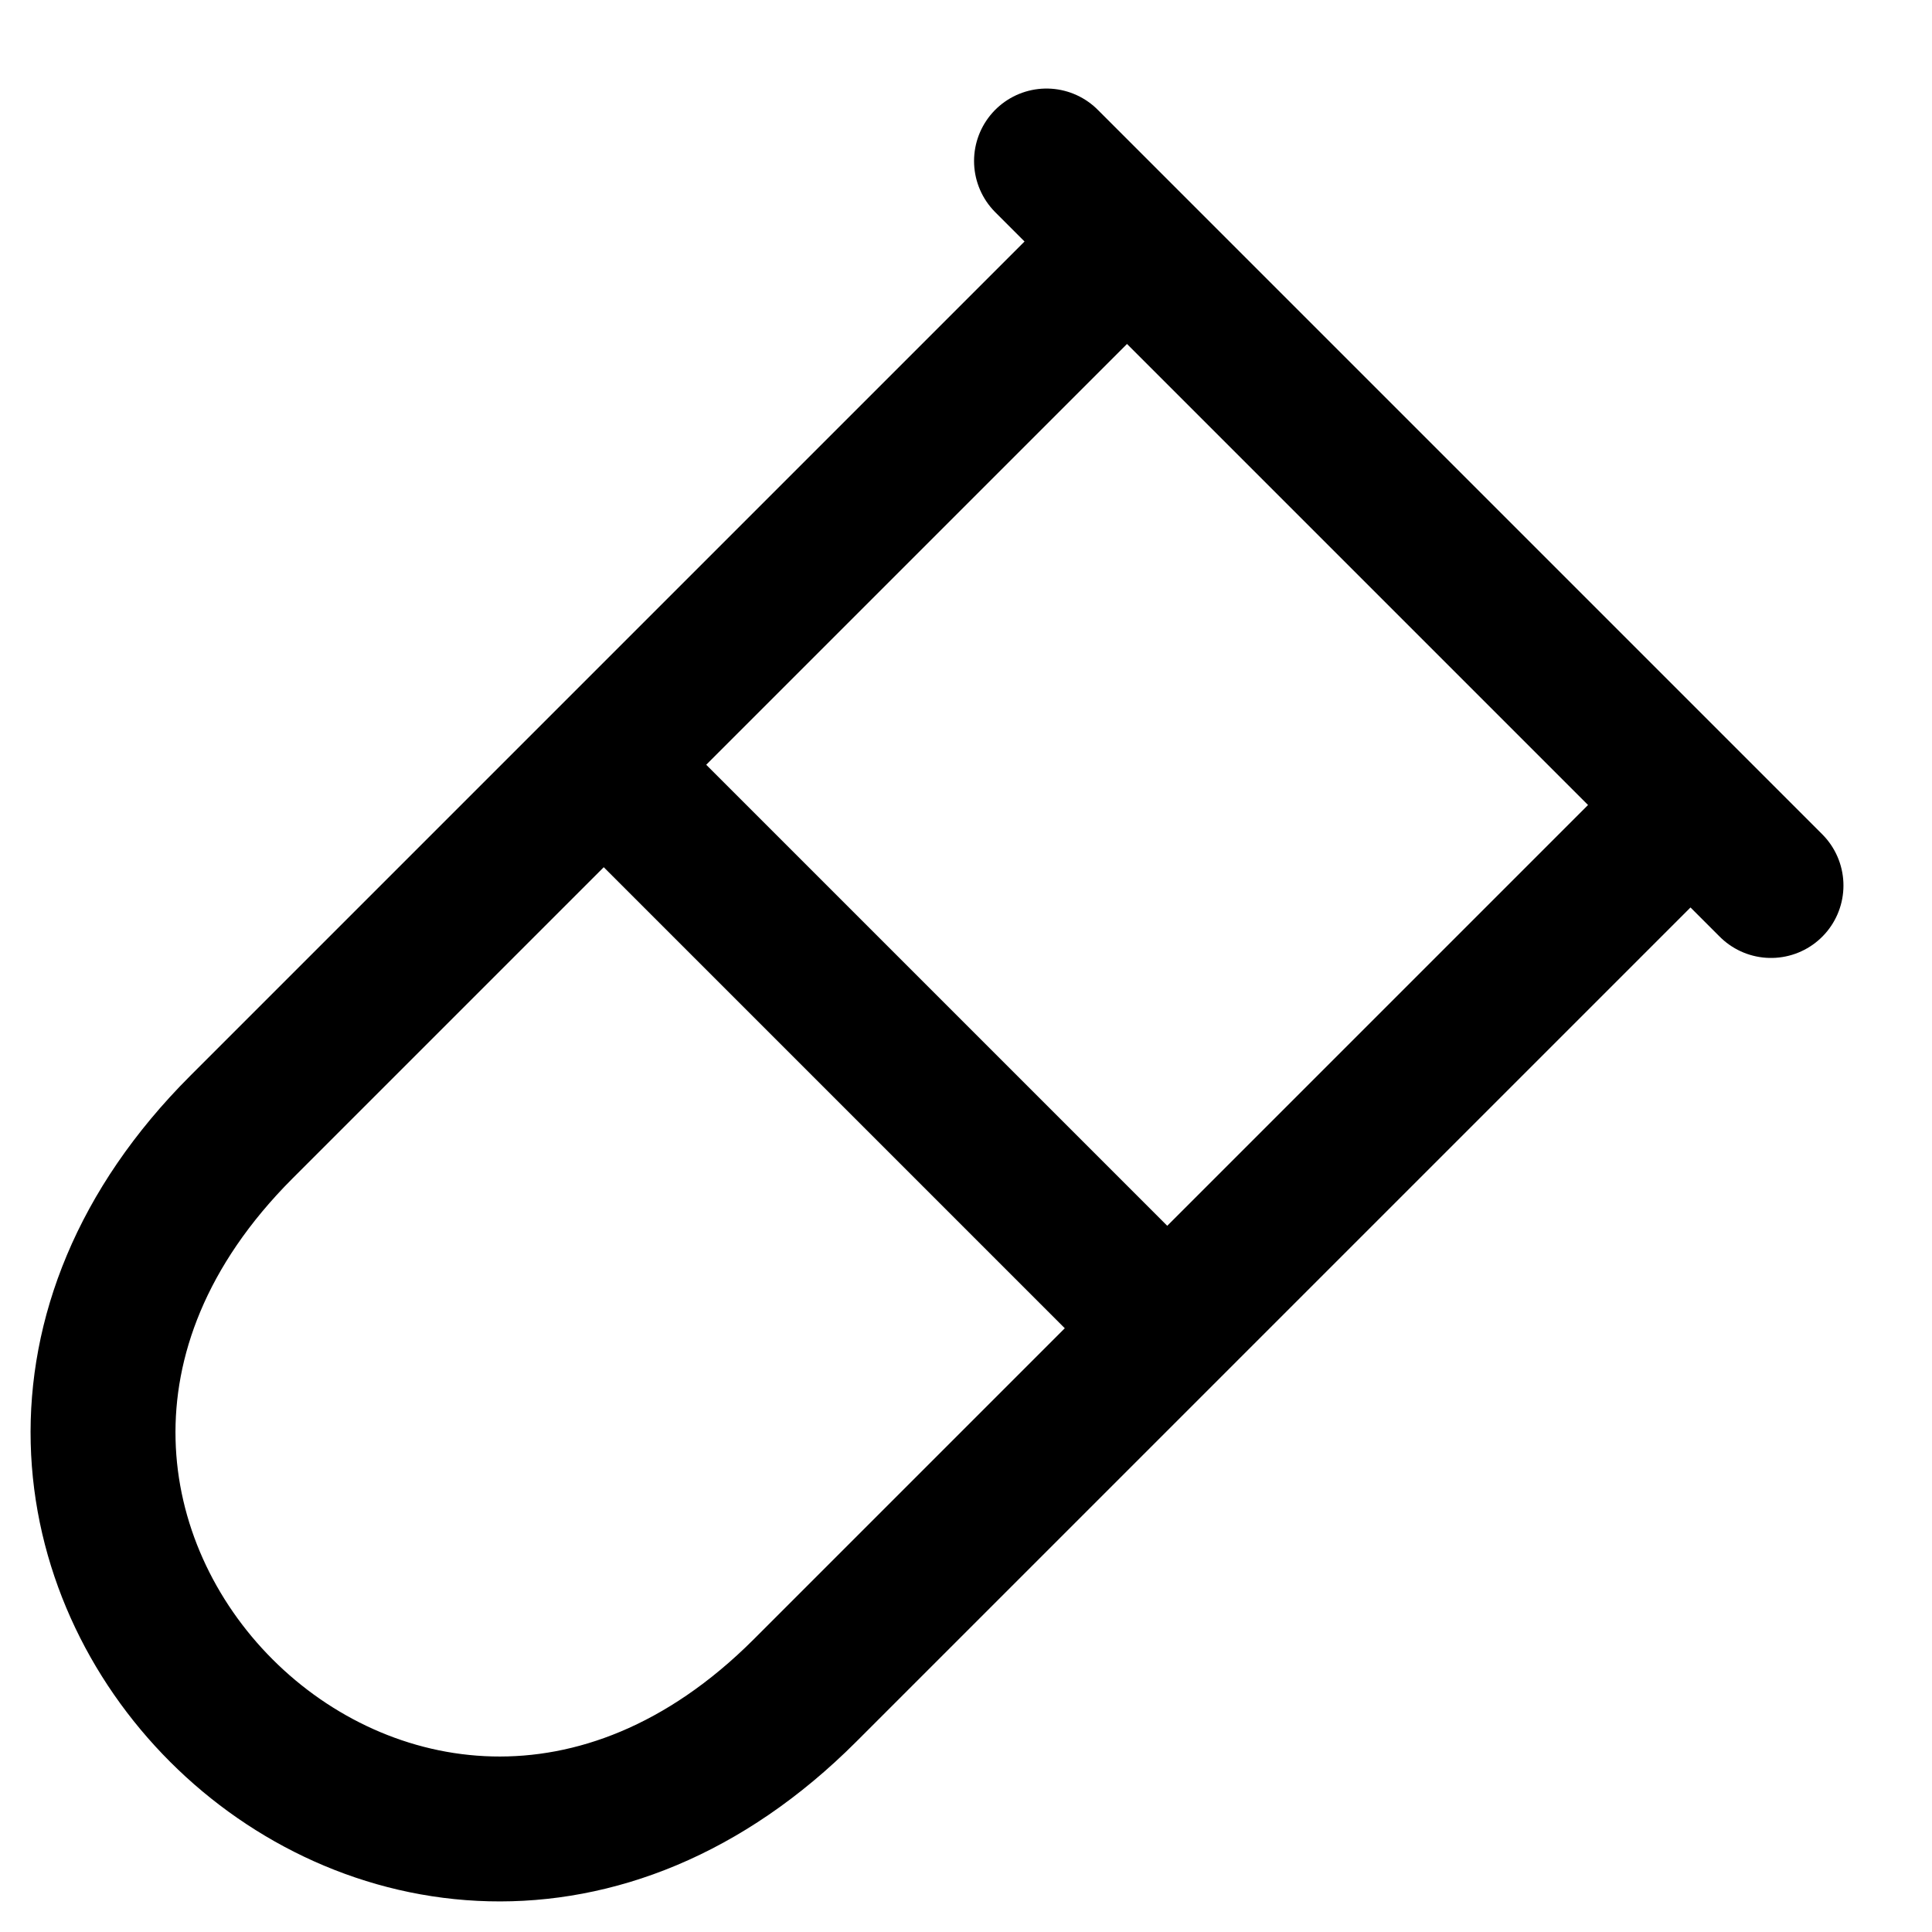
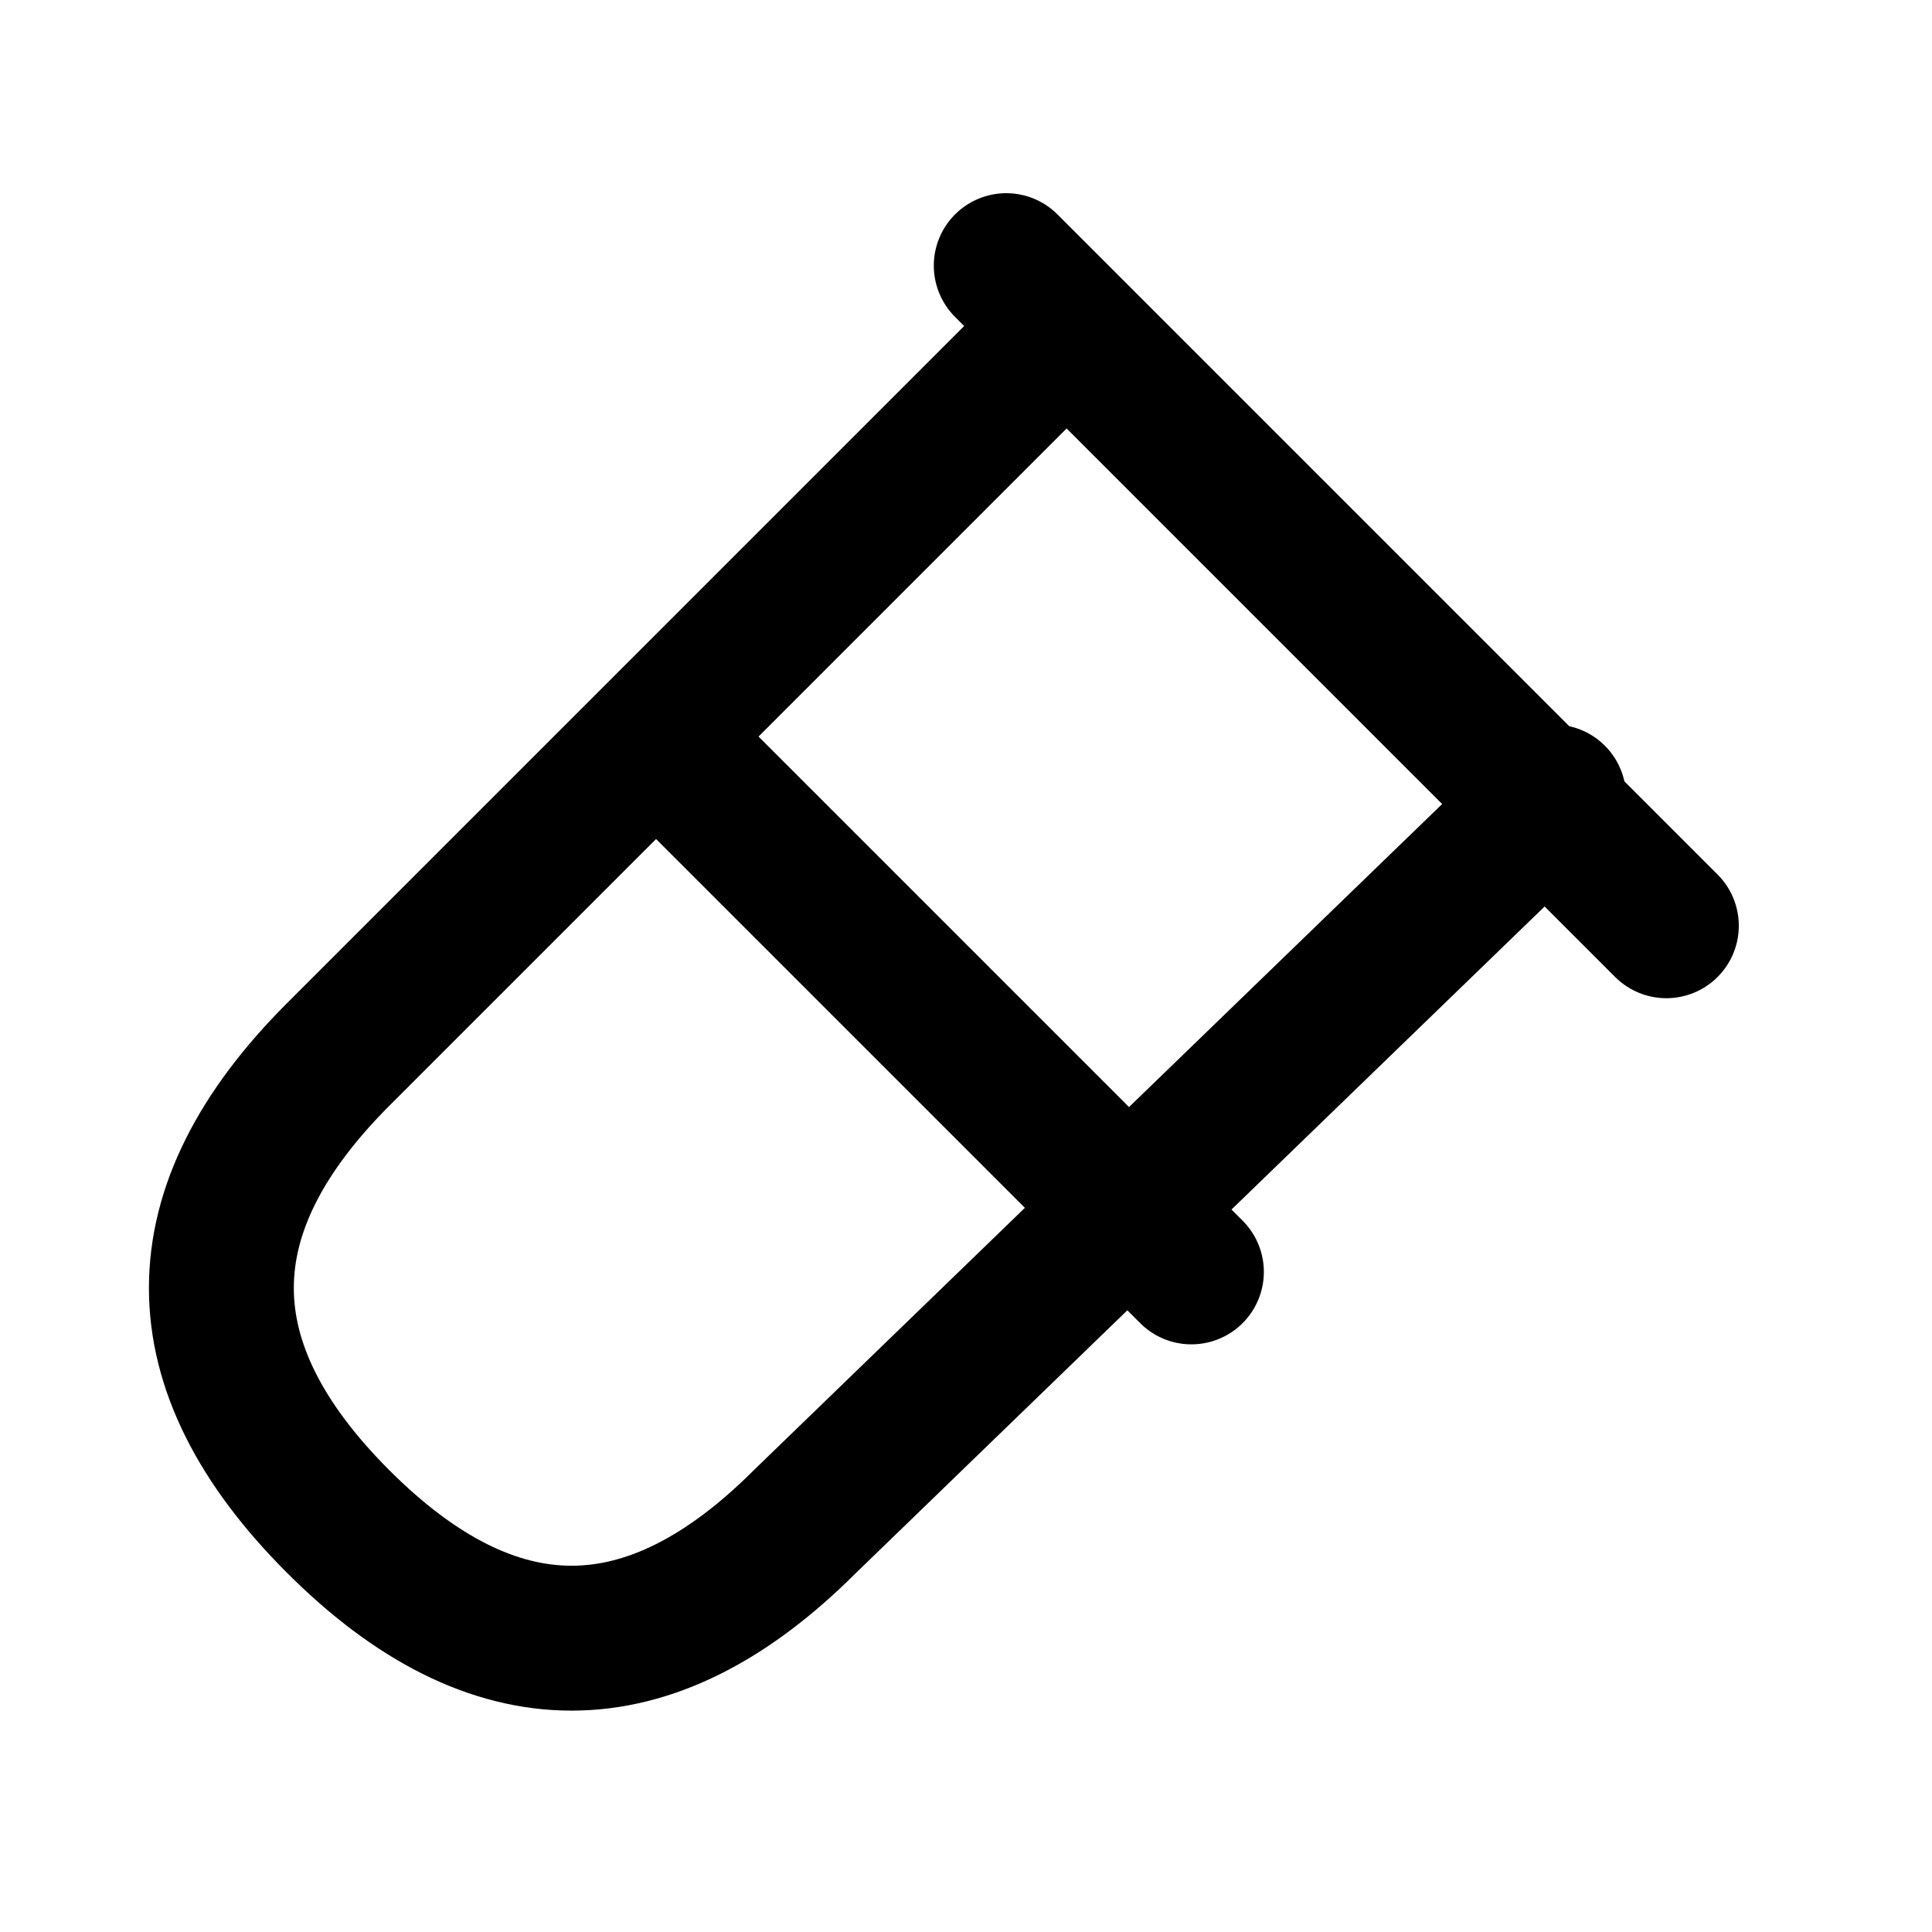
<svg xmlns="http://www.w3.org/2000/svg" width="24" height="24" viewBox="0 0 24 24" fill="none" stroke="currentColor" stroke-width="1.8" stroke-linecap="round" stroke-linejoin="round">
-   <path d="m13 2 9 9M14 3 3 14c-5 5 2 12 7 7L21 10M8 10l6 6" />
+   <path d="m12.5 3.3 8.2 8.2m-7.5-7.4-9 9q-2.9 2.9 0 5.8t5.8 0l9.3-9M8.2 9.2l6.6 6.6" />
</svg>
